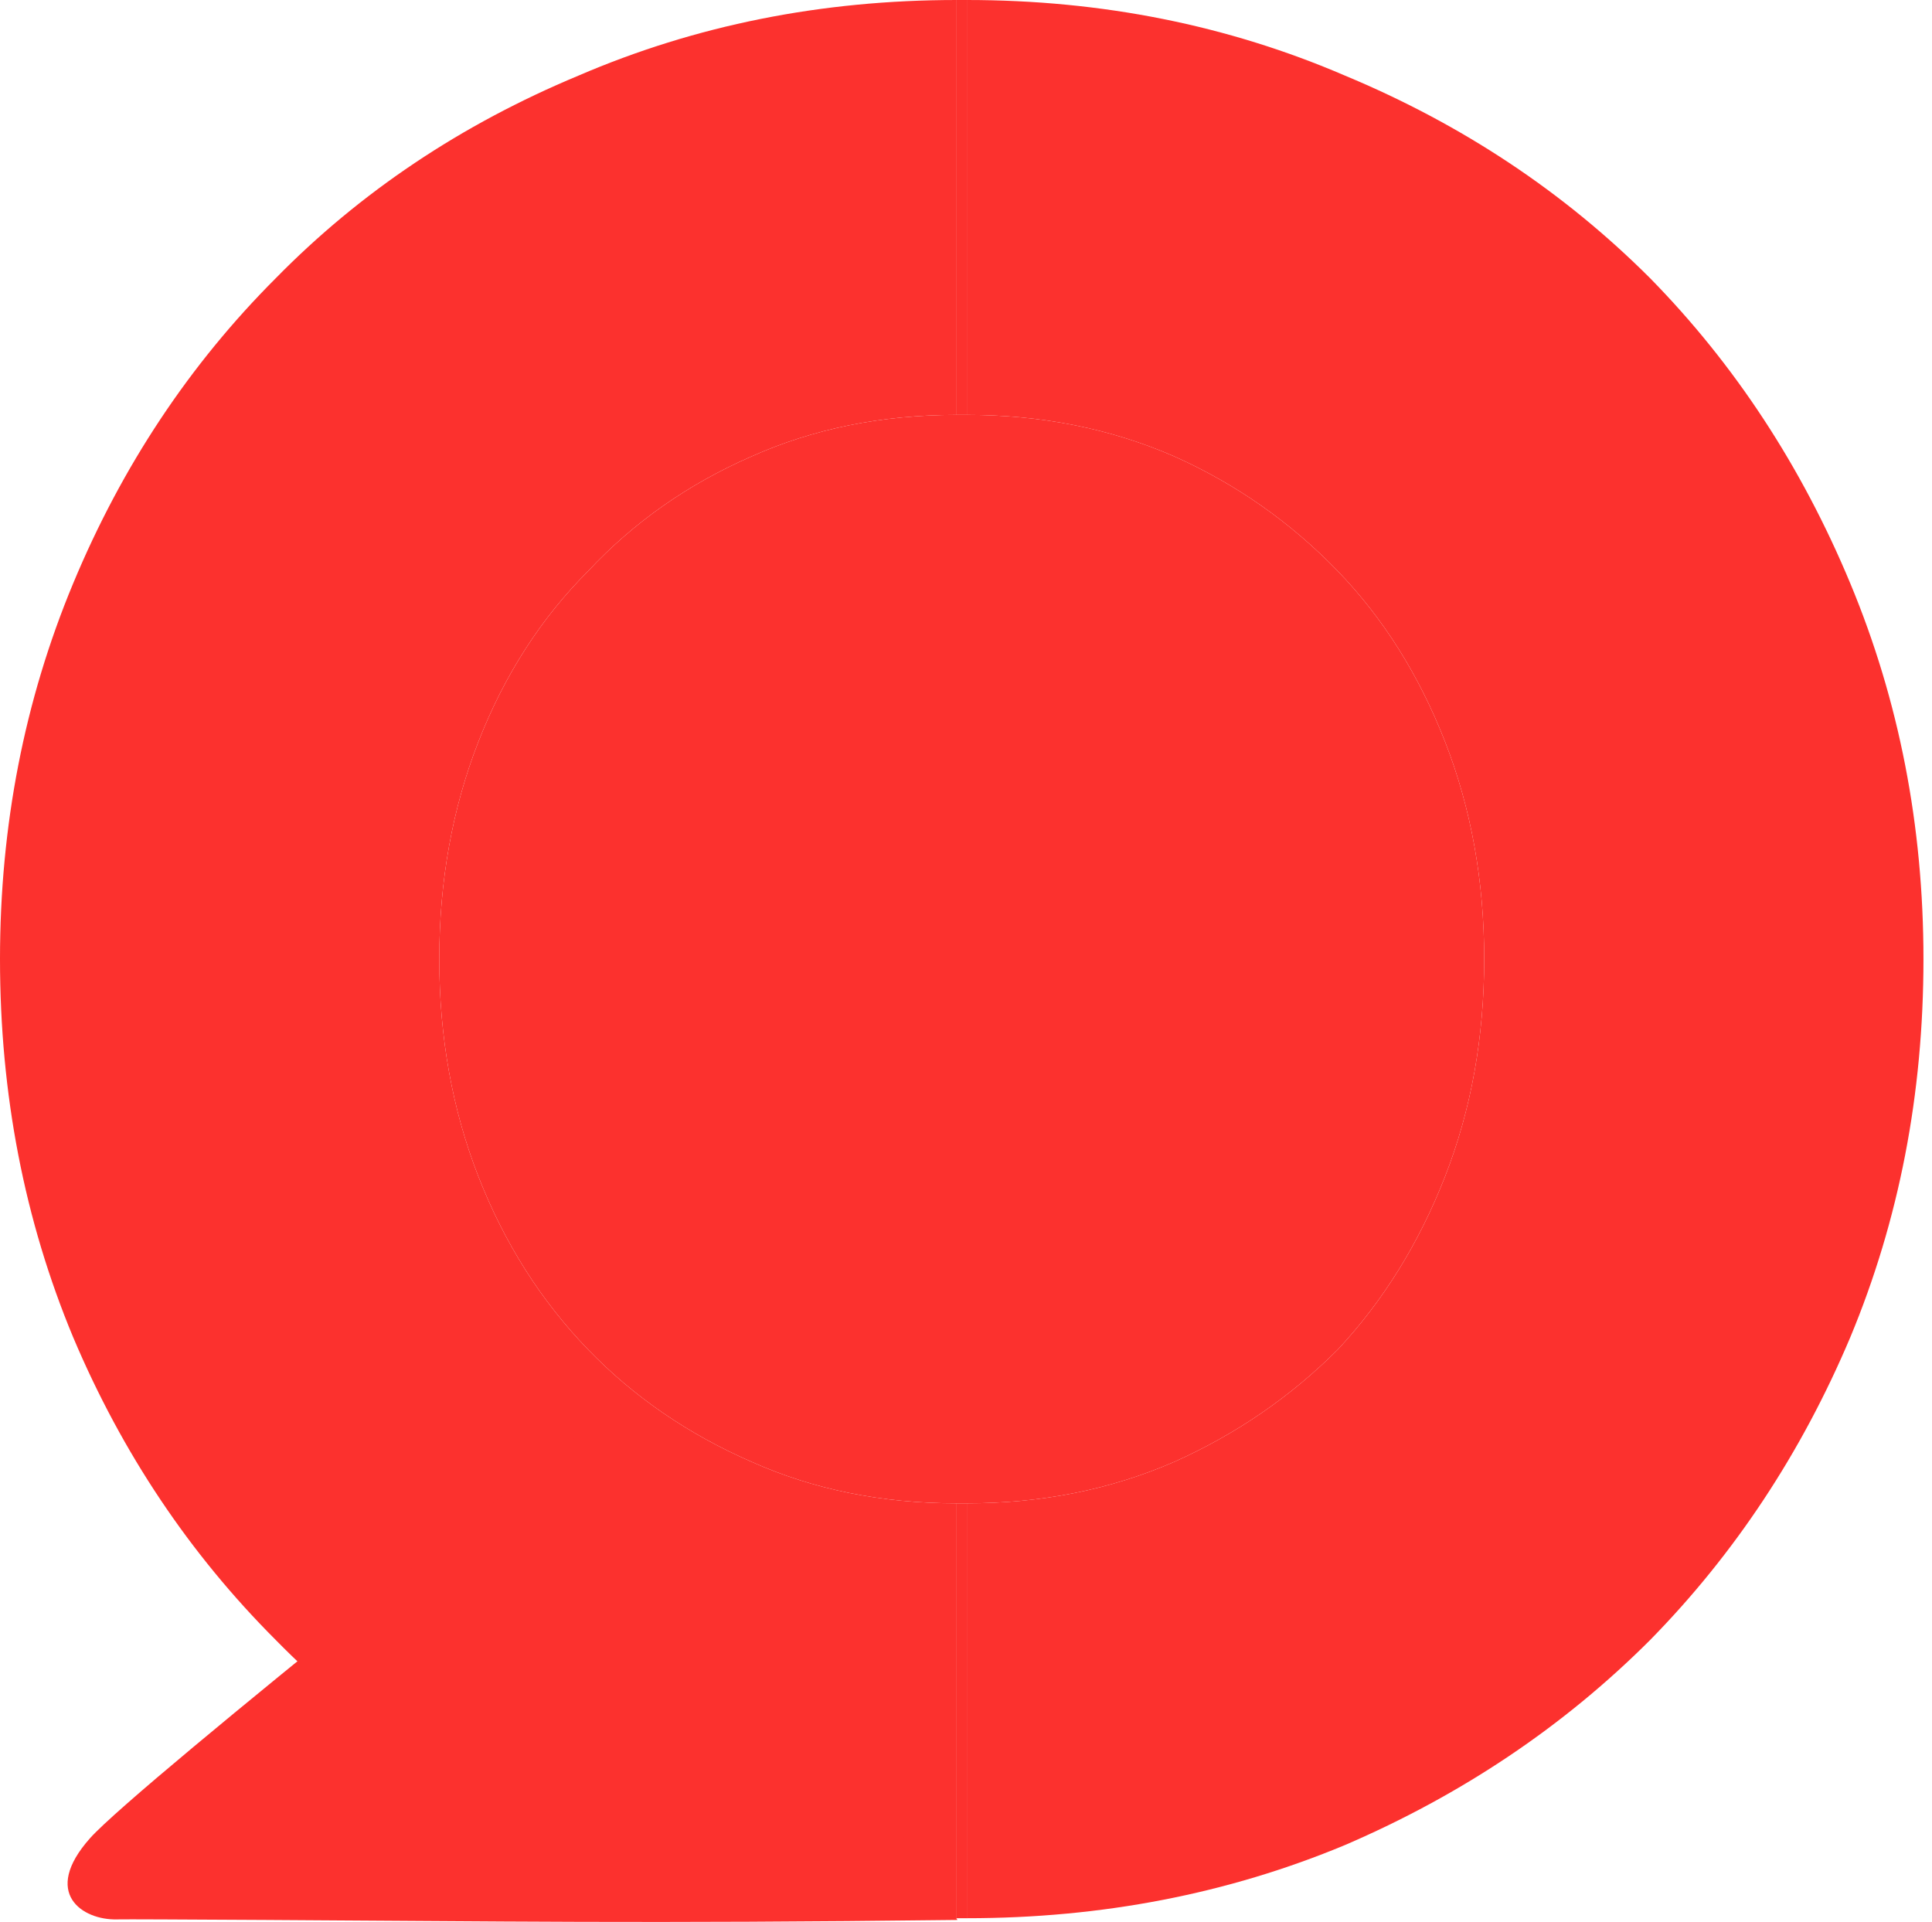
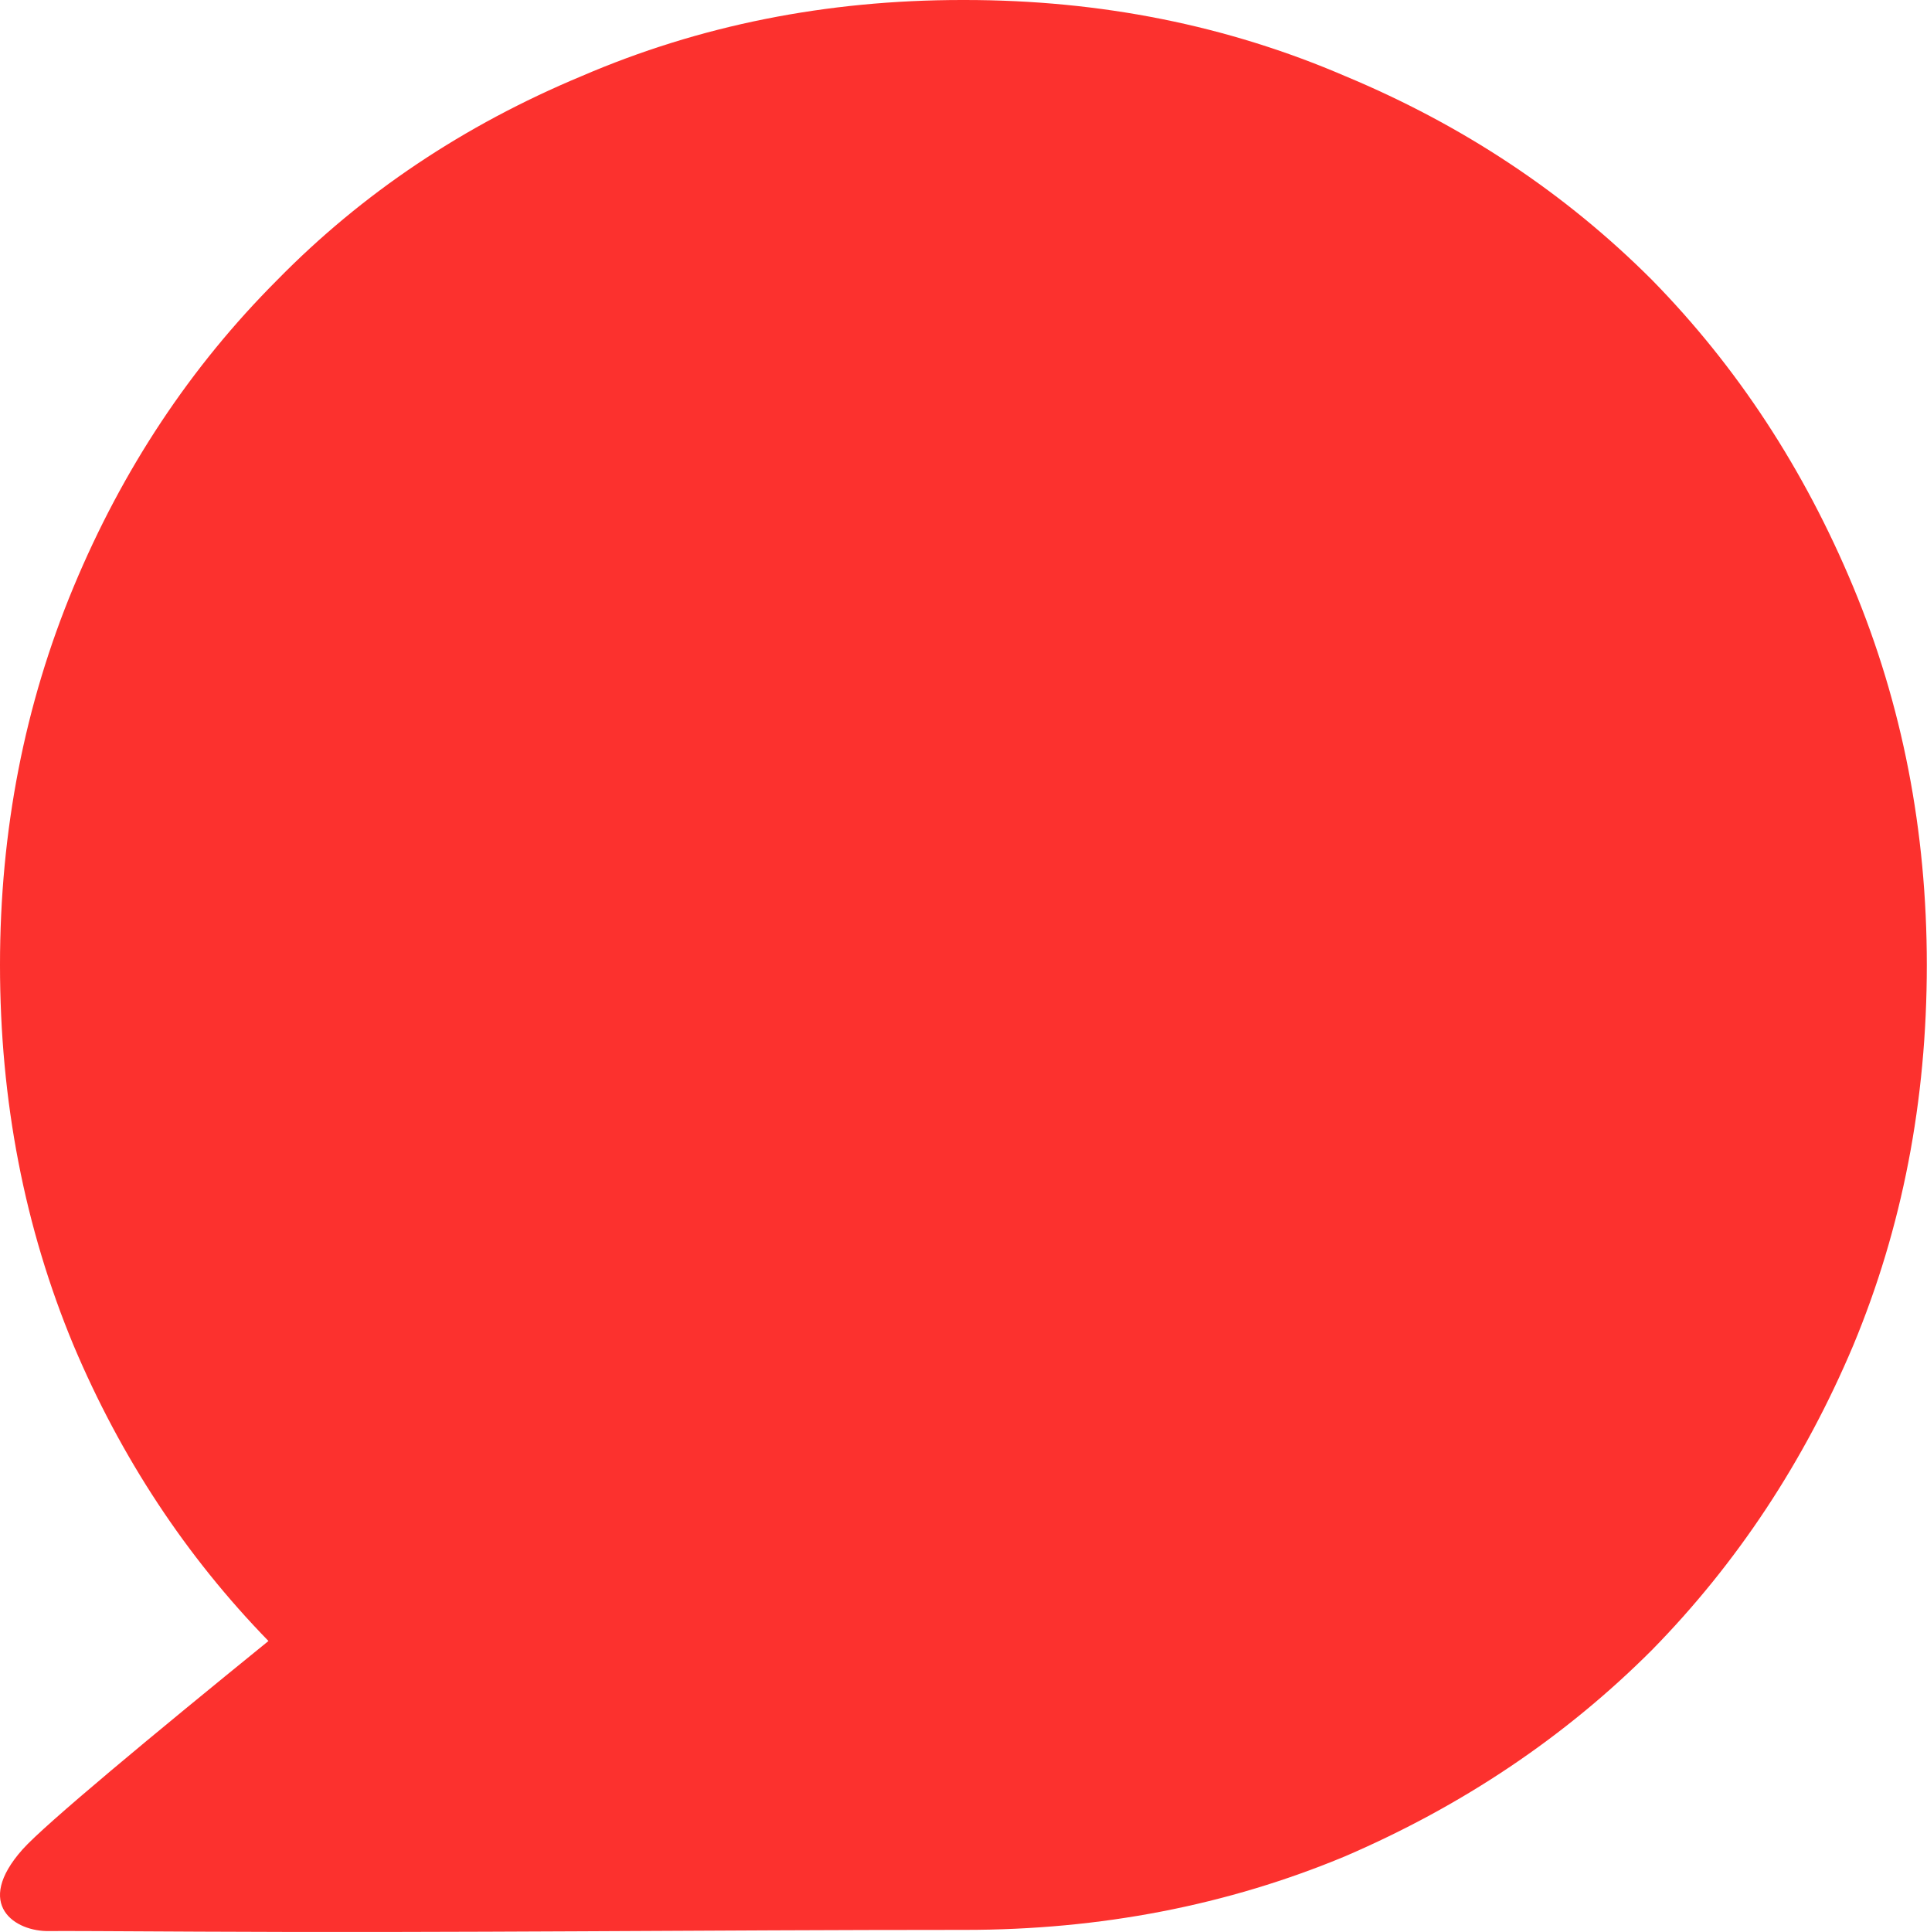
- <svg xmlns="http://www.w3.org/2000/svg" width="190" height="189" viewBox="0 0 190 189" fill="none">
-   <path fill-rule="evenodd" clip-rule="evenodd" d="M132.28 181.44C120.76 186.24 108.36 188.64 95.08 188.64V147.84C102.44 147.84 109.24 146.48 115.48 143.76C121.56 141.04 126.92 137.36 131.56 132.72C136.04 127.92 139.56 122.24 142.12 115.68C144.68 109.12 145.96 102 145.96 94.32C145.96 86.64 144.68 79.52 142.12 72.96C139.56 66.4 136.04 60.8 131.56 56.16C126.92 51.36 121.56 47.6 115.48 44.88C109.24 42.16 102.44 40.8 95.08 40.8V0C108.36 0 120.76 2.48 132.28 7.44C143.8 12.24 153.8 18.88 162.28 27.36C170.6 35.84 177.16 45.84 181.96 57.36C186.76 68.88 189.16 81.2 189.16 94.32C189.16 107.6 186.76 120 181.96 131.52C177.16 142.88 170.6 152.8 162.28 161.28C153.8 169.76 143.8 176.48 132.28 181.44Z" fill="#FC312E" />
-   <path d="M56.88 7.44C68.4 2.48 80.8 1.87356e-10 94.08 1.87356e-10V40.8C86.72 40.8 80 42.16 73.92 44.88C67.68 47.6 62.32 51.36 57.84 56.16C53.2 60.8 49.6 66.4 47.04 72.96C44.48 79.52 43.2 86.64 43.2 94.32C43.2 102 44.48 109.12 47.04 115.68C49.6 122.24 53.2 127.92 57.84 132.72C62.32 137.36 67.68 141.04 73.92 143.76C80 146.48 86.72 147.84 94.08 147.84V188.64C80.8 188.64 68.4 186.24 56.88 181.44C45.36 176.48 35.44 169.76 27.12 161.28C18.64 152.8 12 142.88 7.2 131.52C2.4 120 0 107.6 0 94.32C0 81.2 2.4 68.88 7.2 57.36C12 45.84 18.64 35.84 27.12 27.36C35.44 18.88 45.36 12.24 56.88 7.44Z" fill="#FC312E" />
-   <path fill-rule="evenodd" clip-rule="evenodd" d="M60.861 138L94.16 188.81C62.983 189.182 49.176 188.937 26.194 188.812C17.856 188.766 12.39 188.736 11.491 188.757C8.113 188.836 4.041 186.183 8.852 180.774C13.663 175.366 60.861 138 60.861 138Z" fill="#FC312E" />
-   <path d="M95.08 147.84V188.64H94.08V147.84H95.08Z" fill="#FC312E" />
-   <path d="M95.08 0V40.8H94.08V1.87356e-10L95.08 0Z" fill="#FC312E" />
-   <path d="M95.08 40.8C102.44 40.8 109.24 42.16 115.48 44.88C121.56 47.6 126.92 51.36 131.56 56.16C136.04 60.8 139.56 66.4 142.12 72.96C144.68 79.52 145.96 86.64 145.96 94.32C145.96 102 144.68 109.12 142.12 115.68C139.56 122.24 136.04 127.92 131.56 132.72C126.92 137.36 121.56 141.04 115.48 143.76C109.24 146.48 102.44 147.84 95.08 147.84H94.08C86.72 147.84 80 146.48 73.92 143.76C67.68 141.04 62.32 137.36 57.84 132.72C53.2 127.92 49.6 122.24 47.04 115.68C44.48 109.12 43.2 102 43.2 94.32C43.2 86.64 44.48 79.52 47.04 72.96C49.6 66.4 53.2 60.8 57.84 56.16C62.32 51.36 67.68 47.6 73.92 44.88C80 42.16 86.72 40.8 94.08 40.8H95.08Z" fill="#FC312E" />
+ <svg xmlns="http://www.w3.org/2000/svg" width="400" height="401" viewBox="0 0 400 401" fill="none">
+   <path d="M200.297 0C228.486 0 254.808 5.267 279.262 15.799C303.715 25.992 324.942 40.091 342.942 58.098C360.603 76.104 374.527 97.339 384.716 121.8C394.905 146.262 400 172.423 400 200.282C400 228.48 394.905 254.81 384.716 279.272C374.527 303.394 360.603 324.46 342.942 342.466C324.942 360.473 303.715 374.743 279.262 385.275C254.808 395.467 228.486 400.562 200.297 400.562H199.703C146.972 400.562 94.231 401.215 41.492 400.927C23.793 400.83 12.191 400.766 10.282 400.81C3.112 400.977 -5.532 395.344 4.681 383.86C9.272 378.697 32.049 359.82 55.731 340.602C38.606 323.01 25.123 302.567 15.284 279.272C5.095 254.81 7.80469e-05 228.48 0 200.282C0 172.423 5.095 146.262 15.284 121.8C25.473 97.339 39.568 76.104 57.568 58.098C75.228 40.091 96.285 25.992 120.738 15.799C145.192 5.267 171.514 3.22707e-05 199.703 0H200.297Z" fill="#FC312E" />
</svg>
